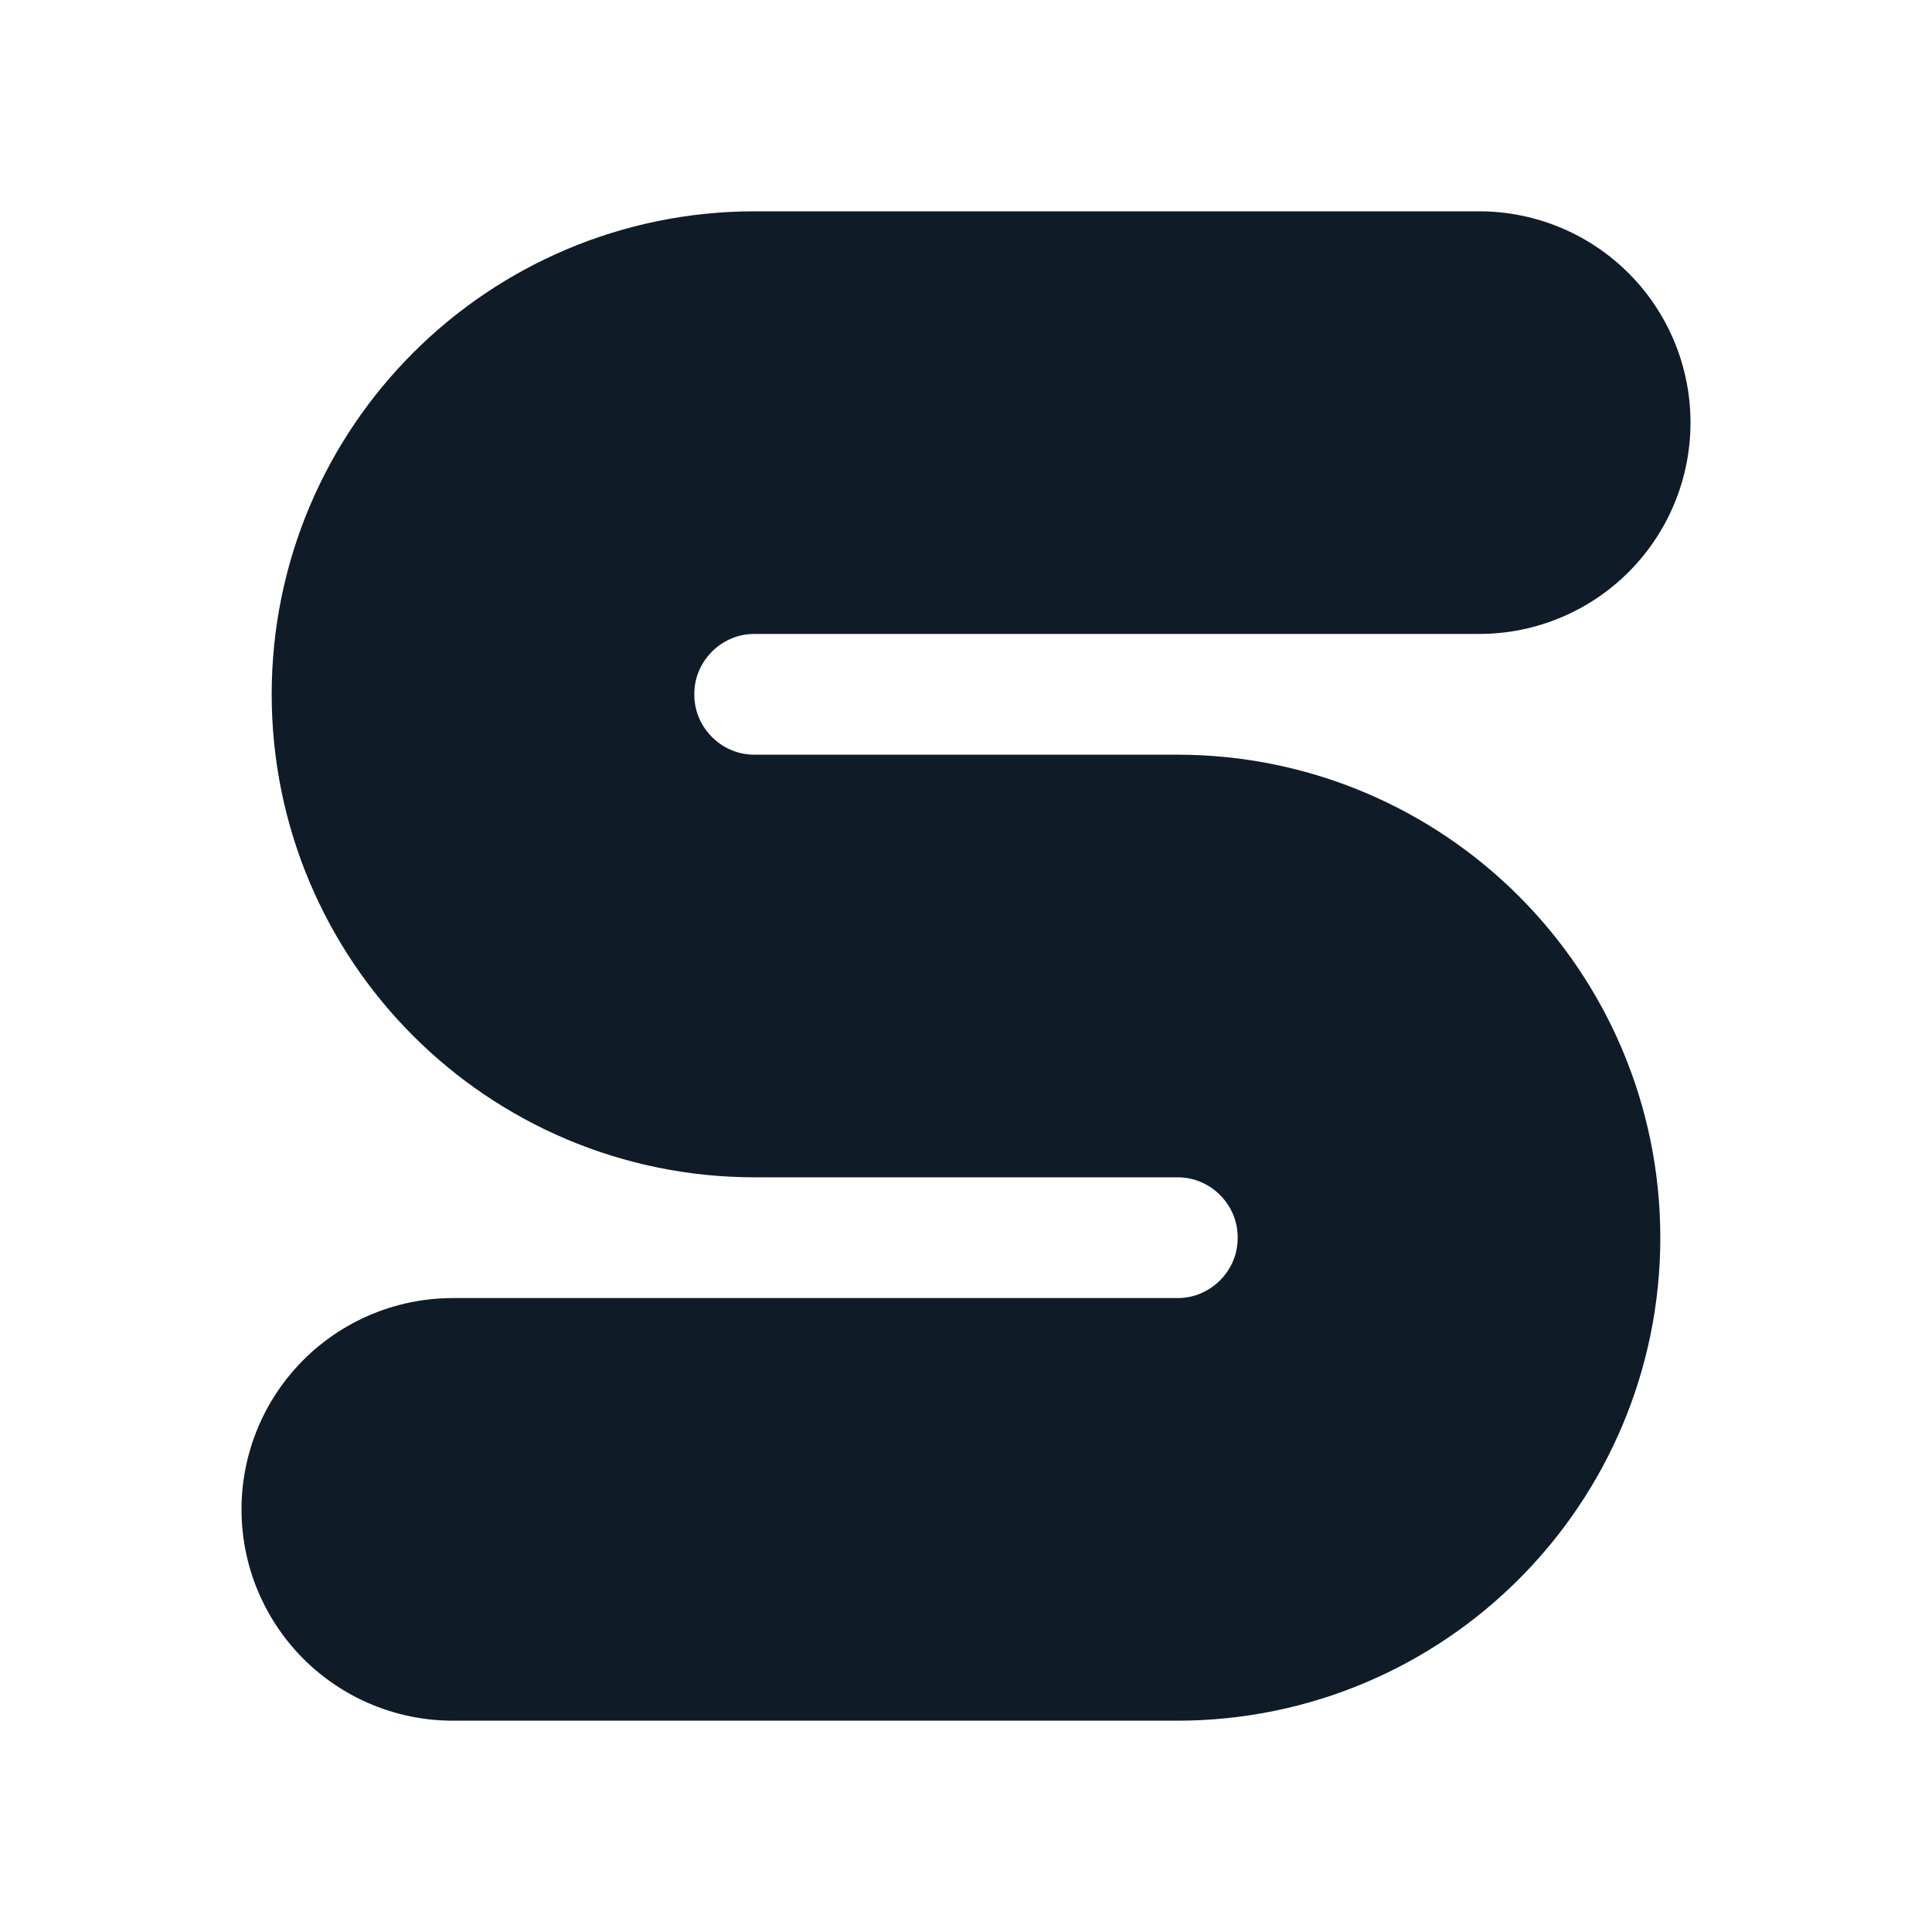
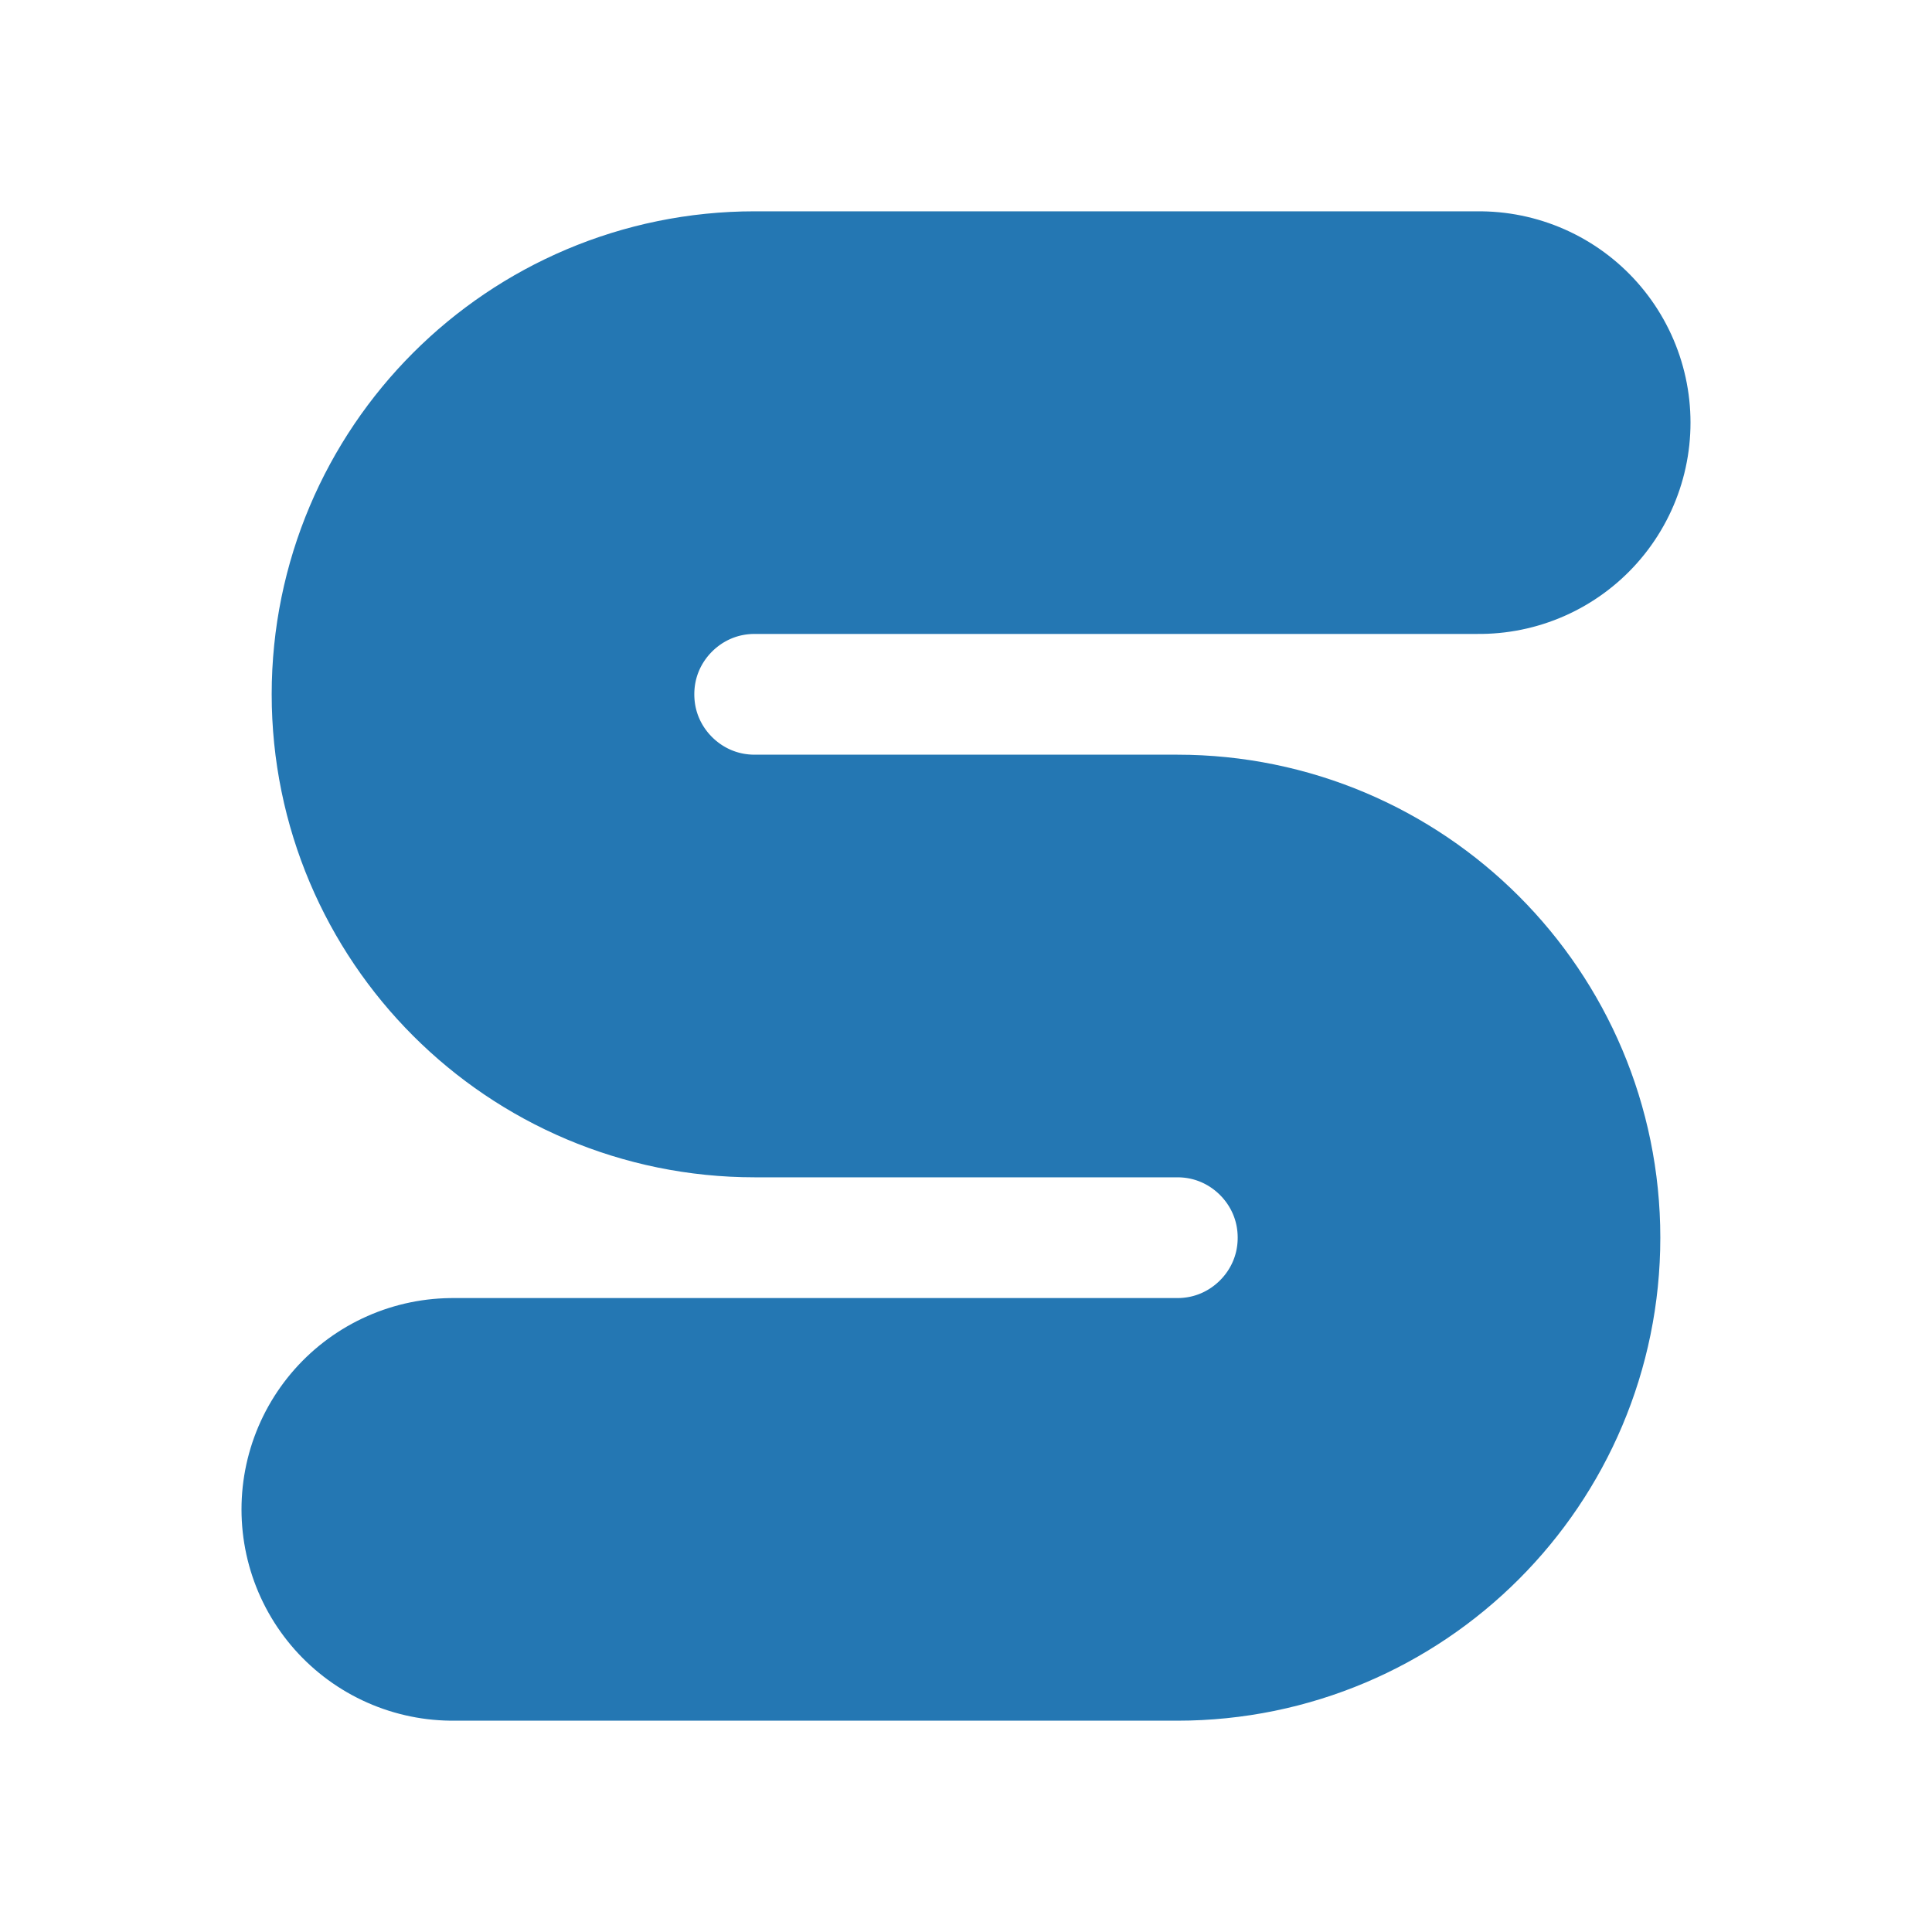
<svg xmlns="http://www.w3.org/2000/svg" width="32" height="32" viewBox="0 0 64 64" fill="none">
-   <path d="M49 14 H25 A9 9 0 0 0 25 32 H39 A9 9 0 0 1 39 50 H15" stroke="#0F1B26" stroke-width="14" stroke-linecap="round" stroke-linejoin="round" />
+   <path d="M49 14 H25 A9 9 0 0 0 25 32 H39 A9 9 0 0 1 39 50 H15" stroke="#2477B3" stroke-width="14" stroke-linecap="round" stroke-linejoin="round" />
</svg>
